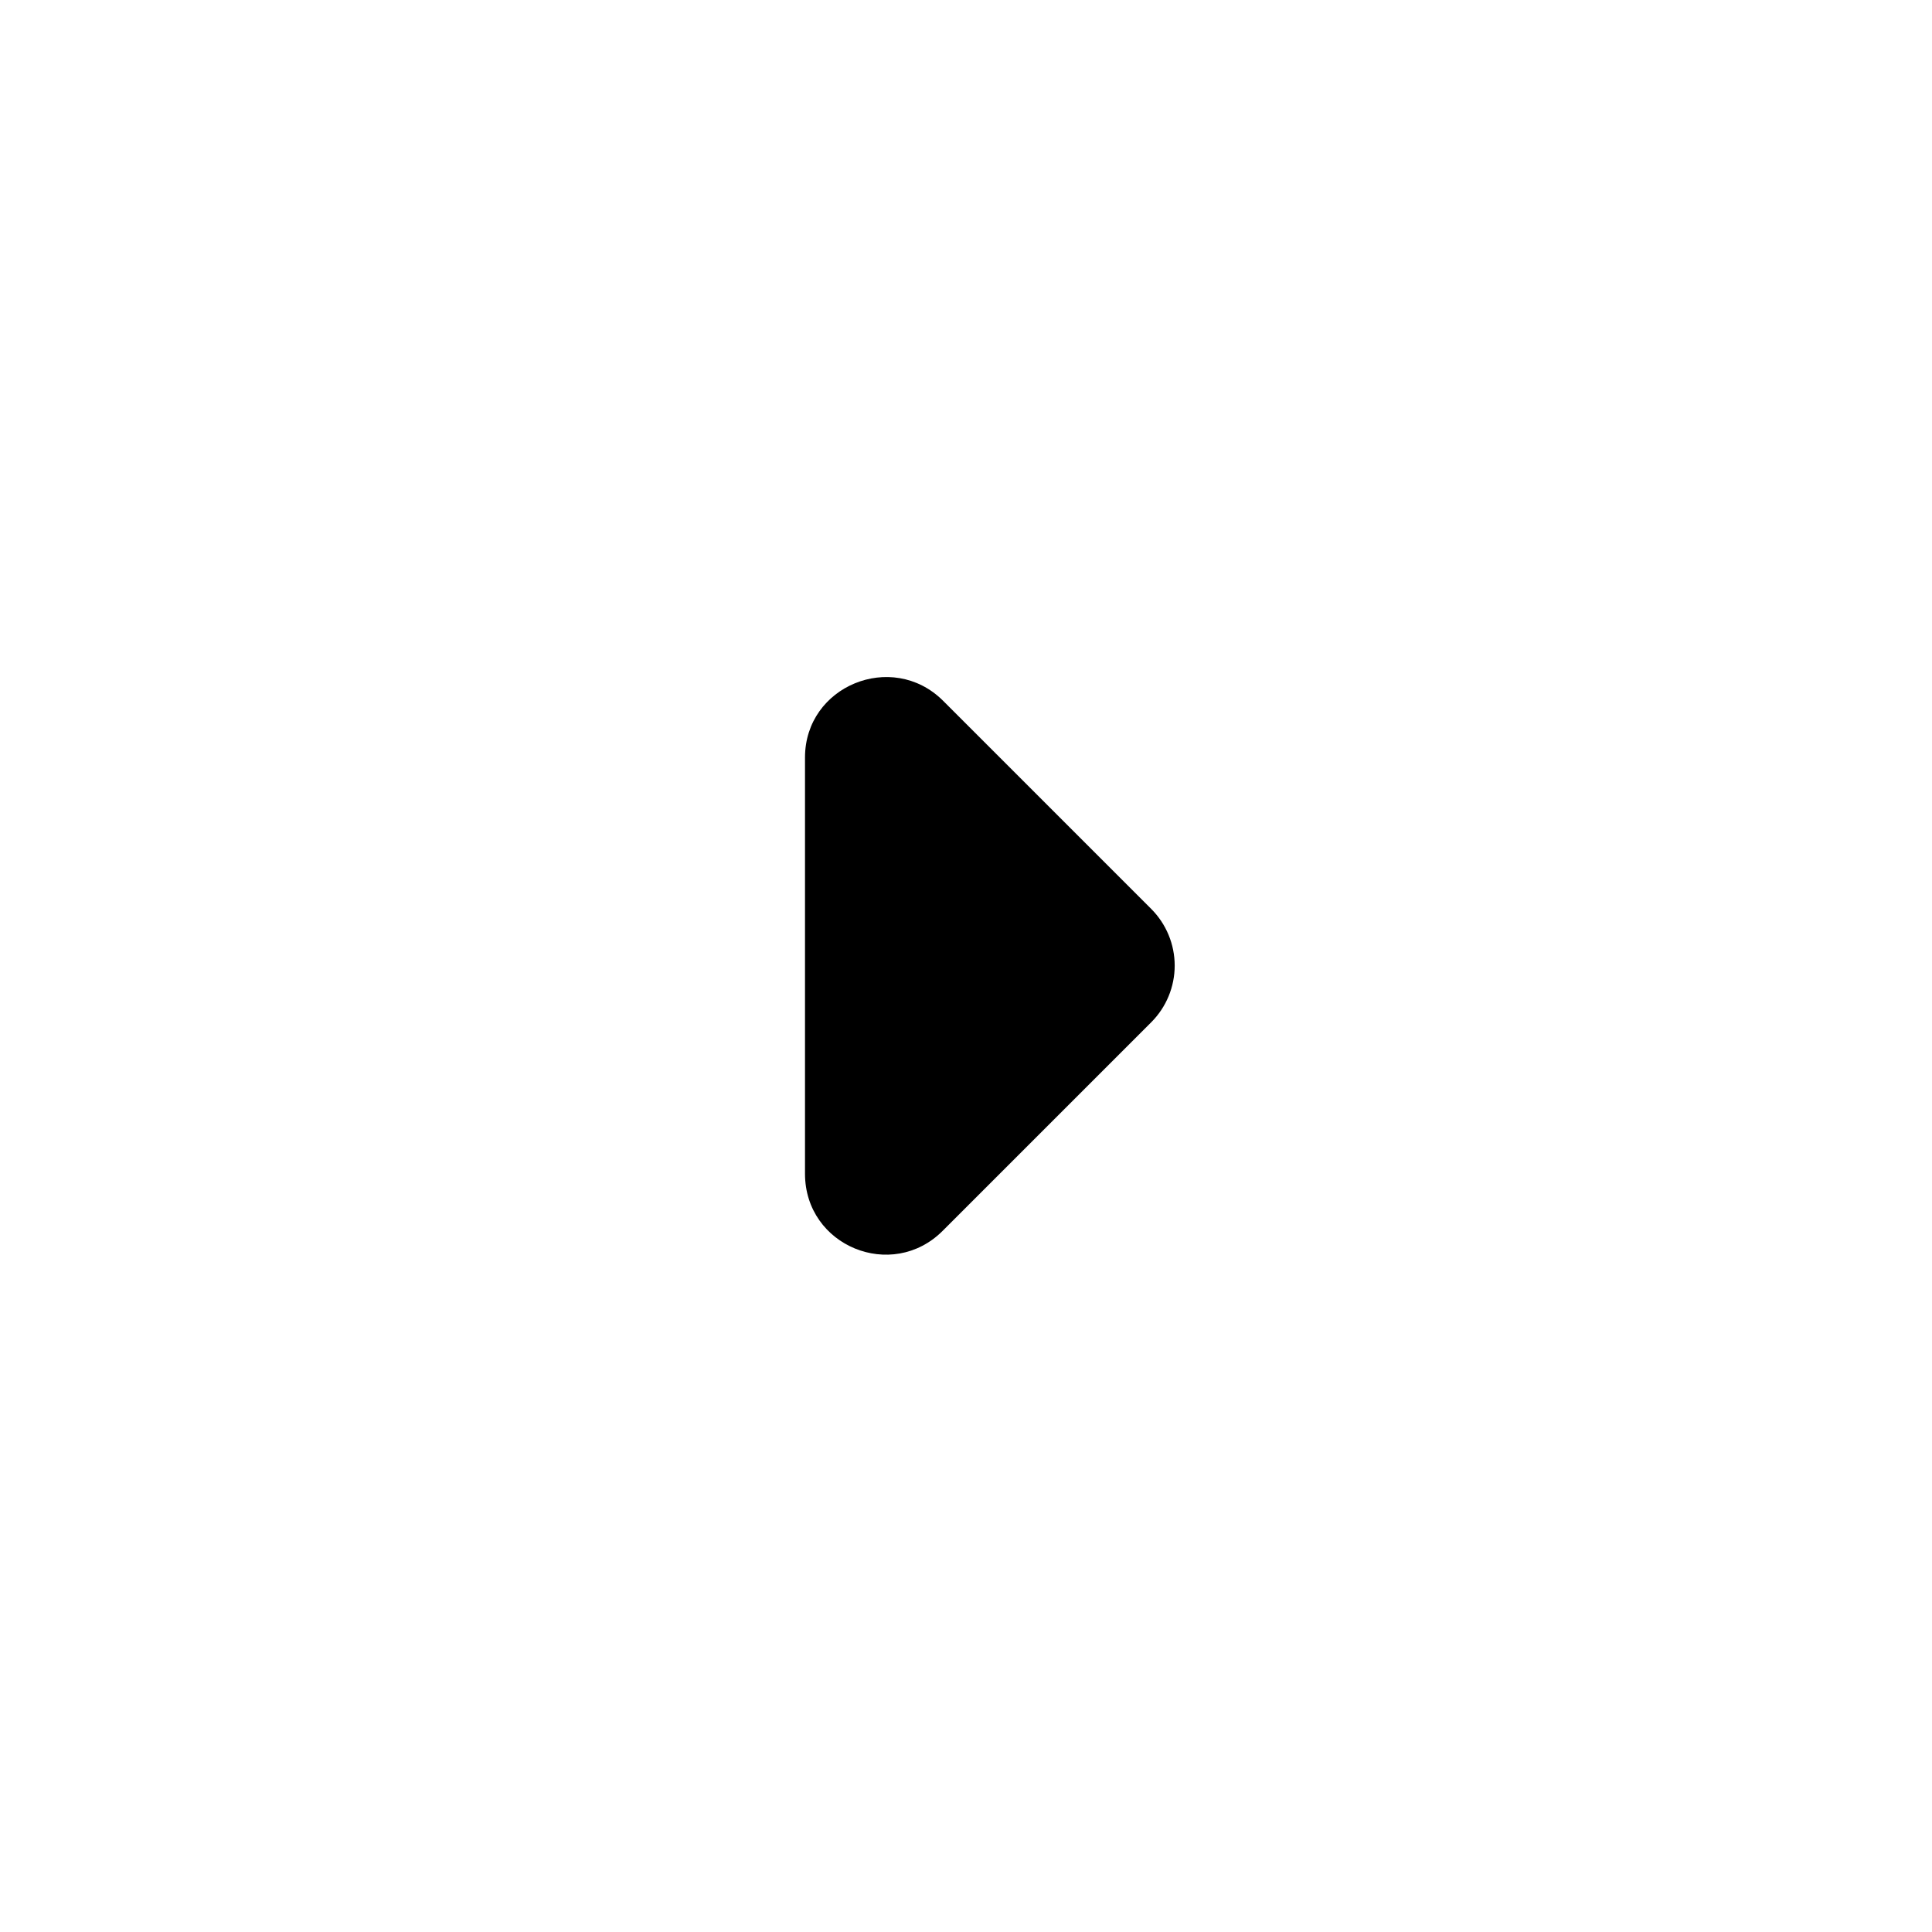
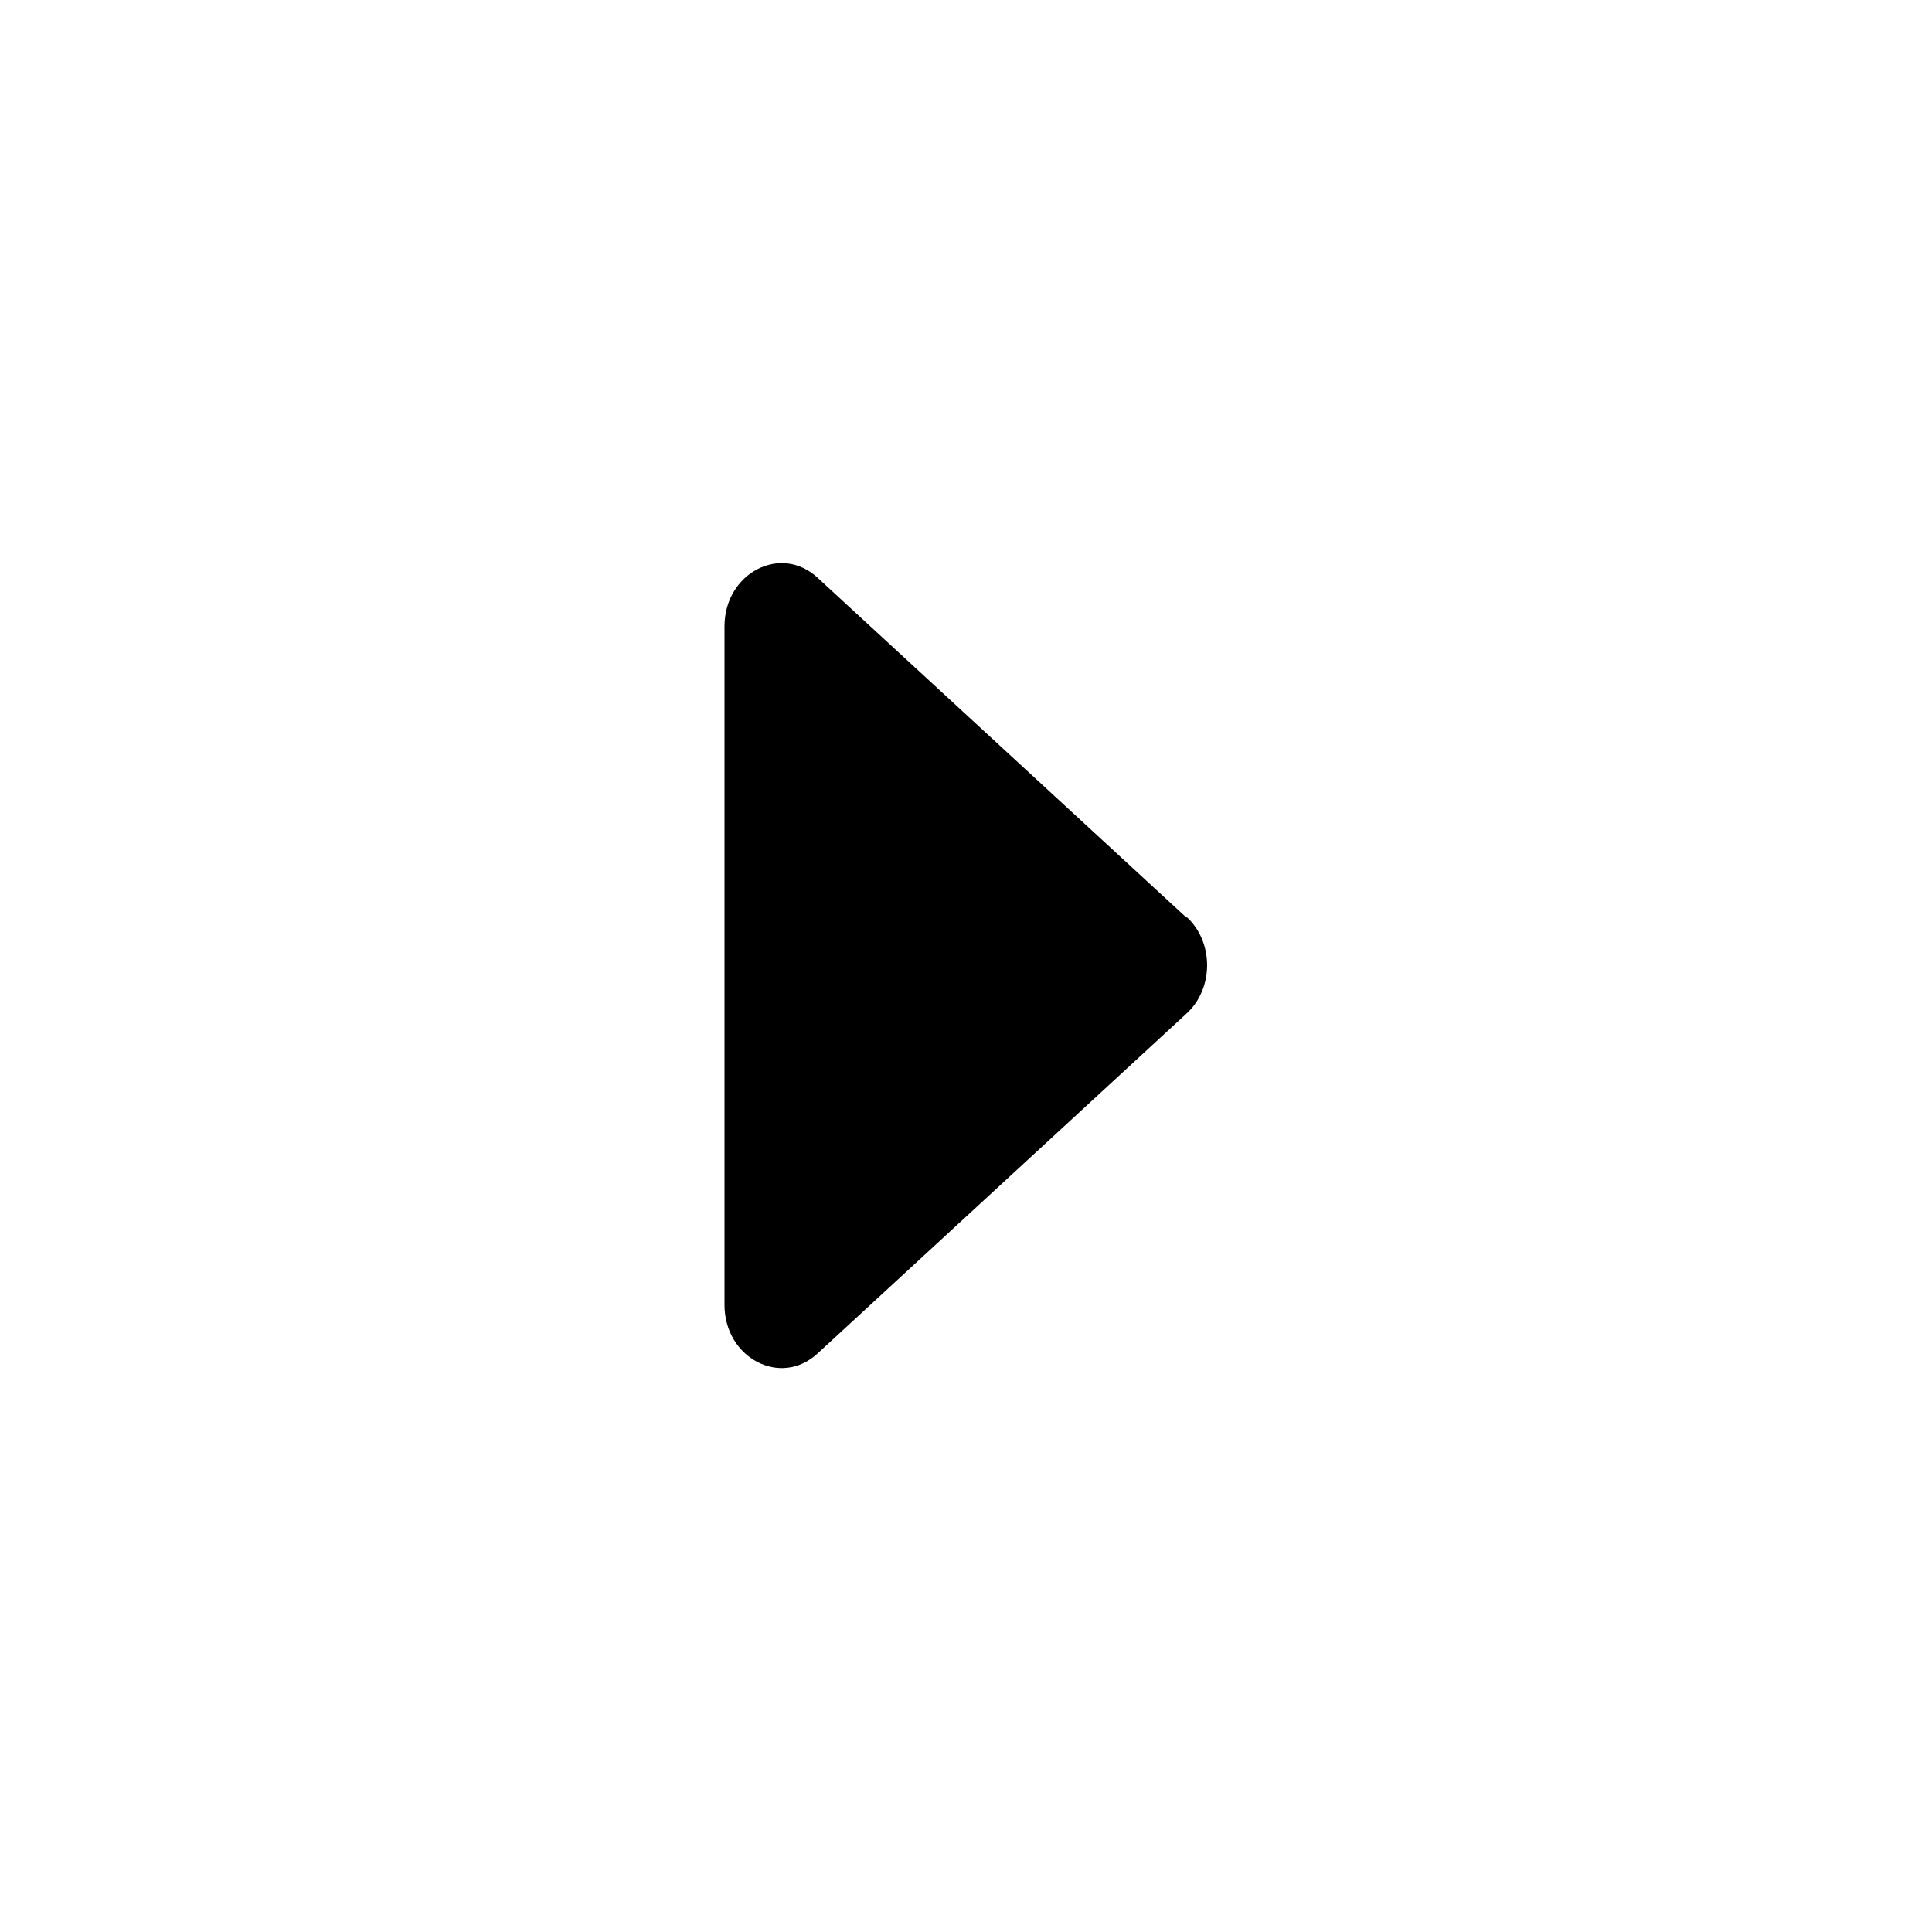
<svg xmlns="http://www.w3.org/2000/svg" width="24" height="24" fill="currentColor" viewBox="0 0 24 24">
-   <path d="m11.71 15.29 2.59-2.59a.996.996 0 0 0 0-1.41L11.71 8.7c-.63-.62-1.71-.18-1.71.71v5.17c0 .9 1.08 1.34 1.71.71Z" />
+   <path d="m14.74 11.4-4.58-4.22C9.7 6.75 9 7.12 9 7.78v8.43c0 .66.7 1.03 1.16.6l4.58-4.22c.34-.31.34-.89 0-1.2Z" />
</svg>
